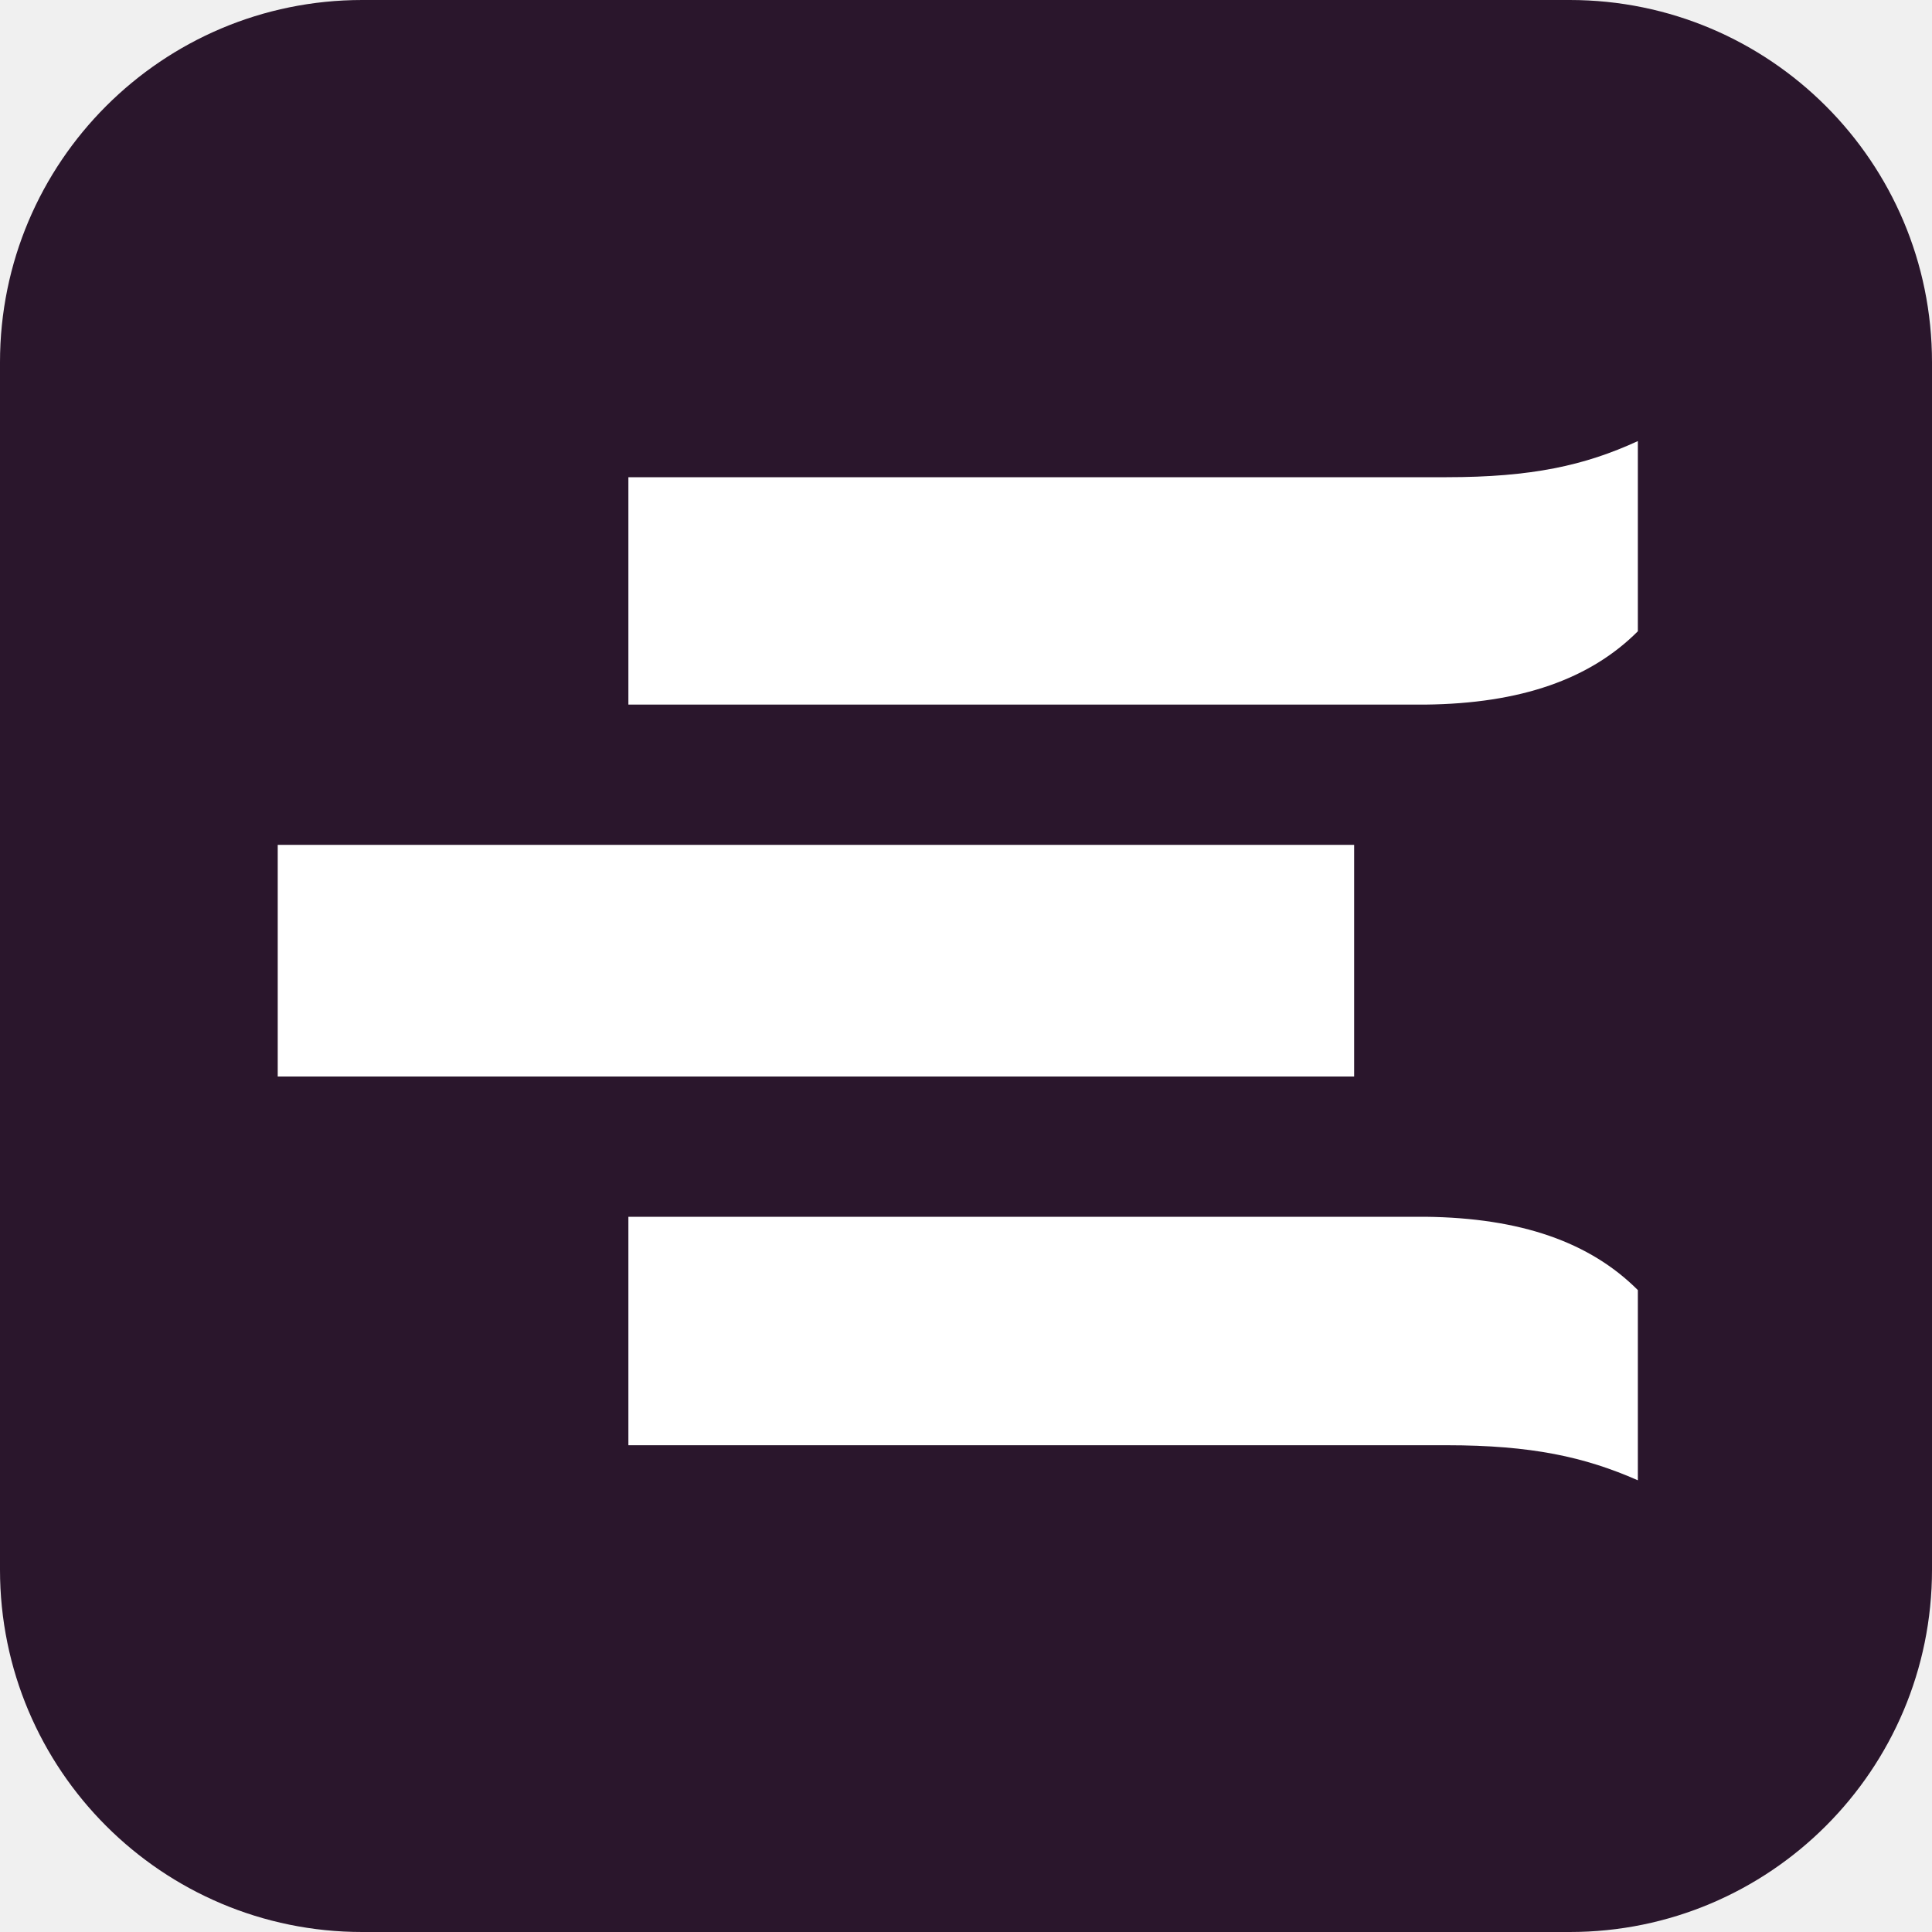
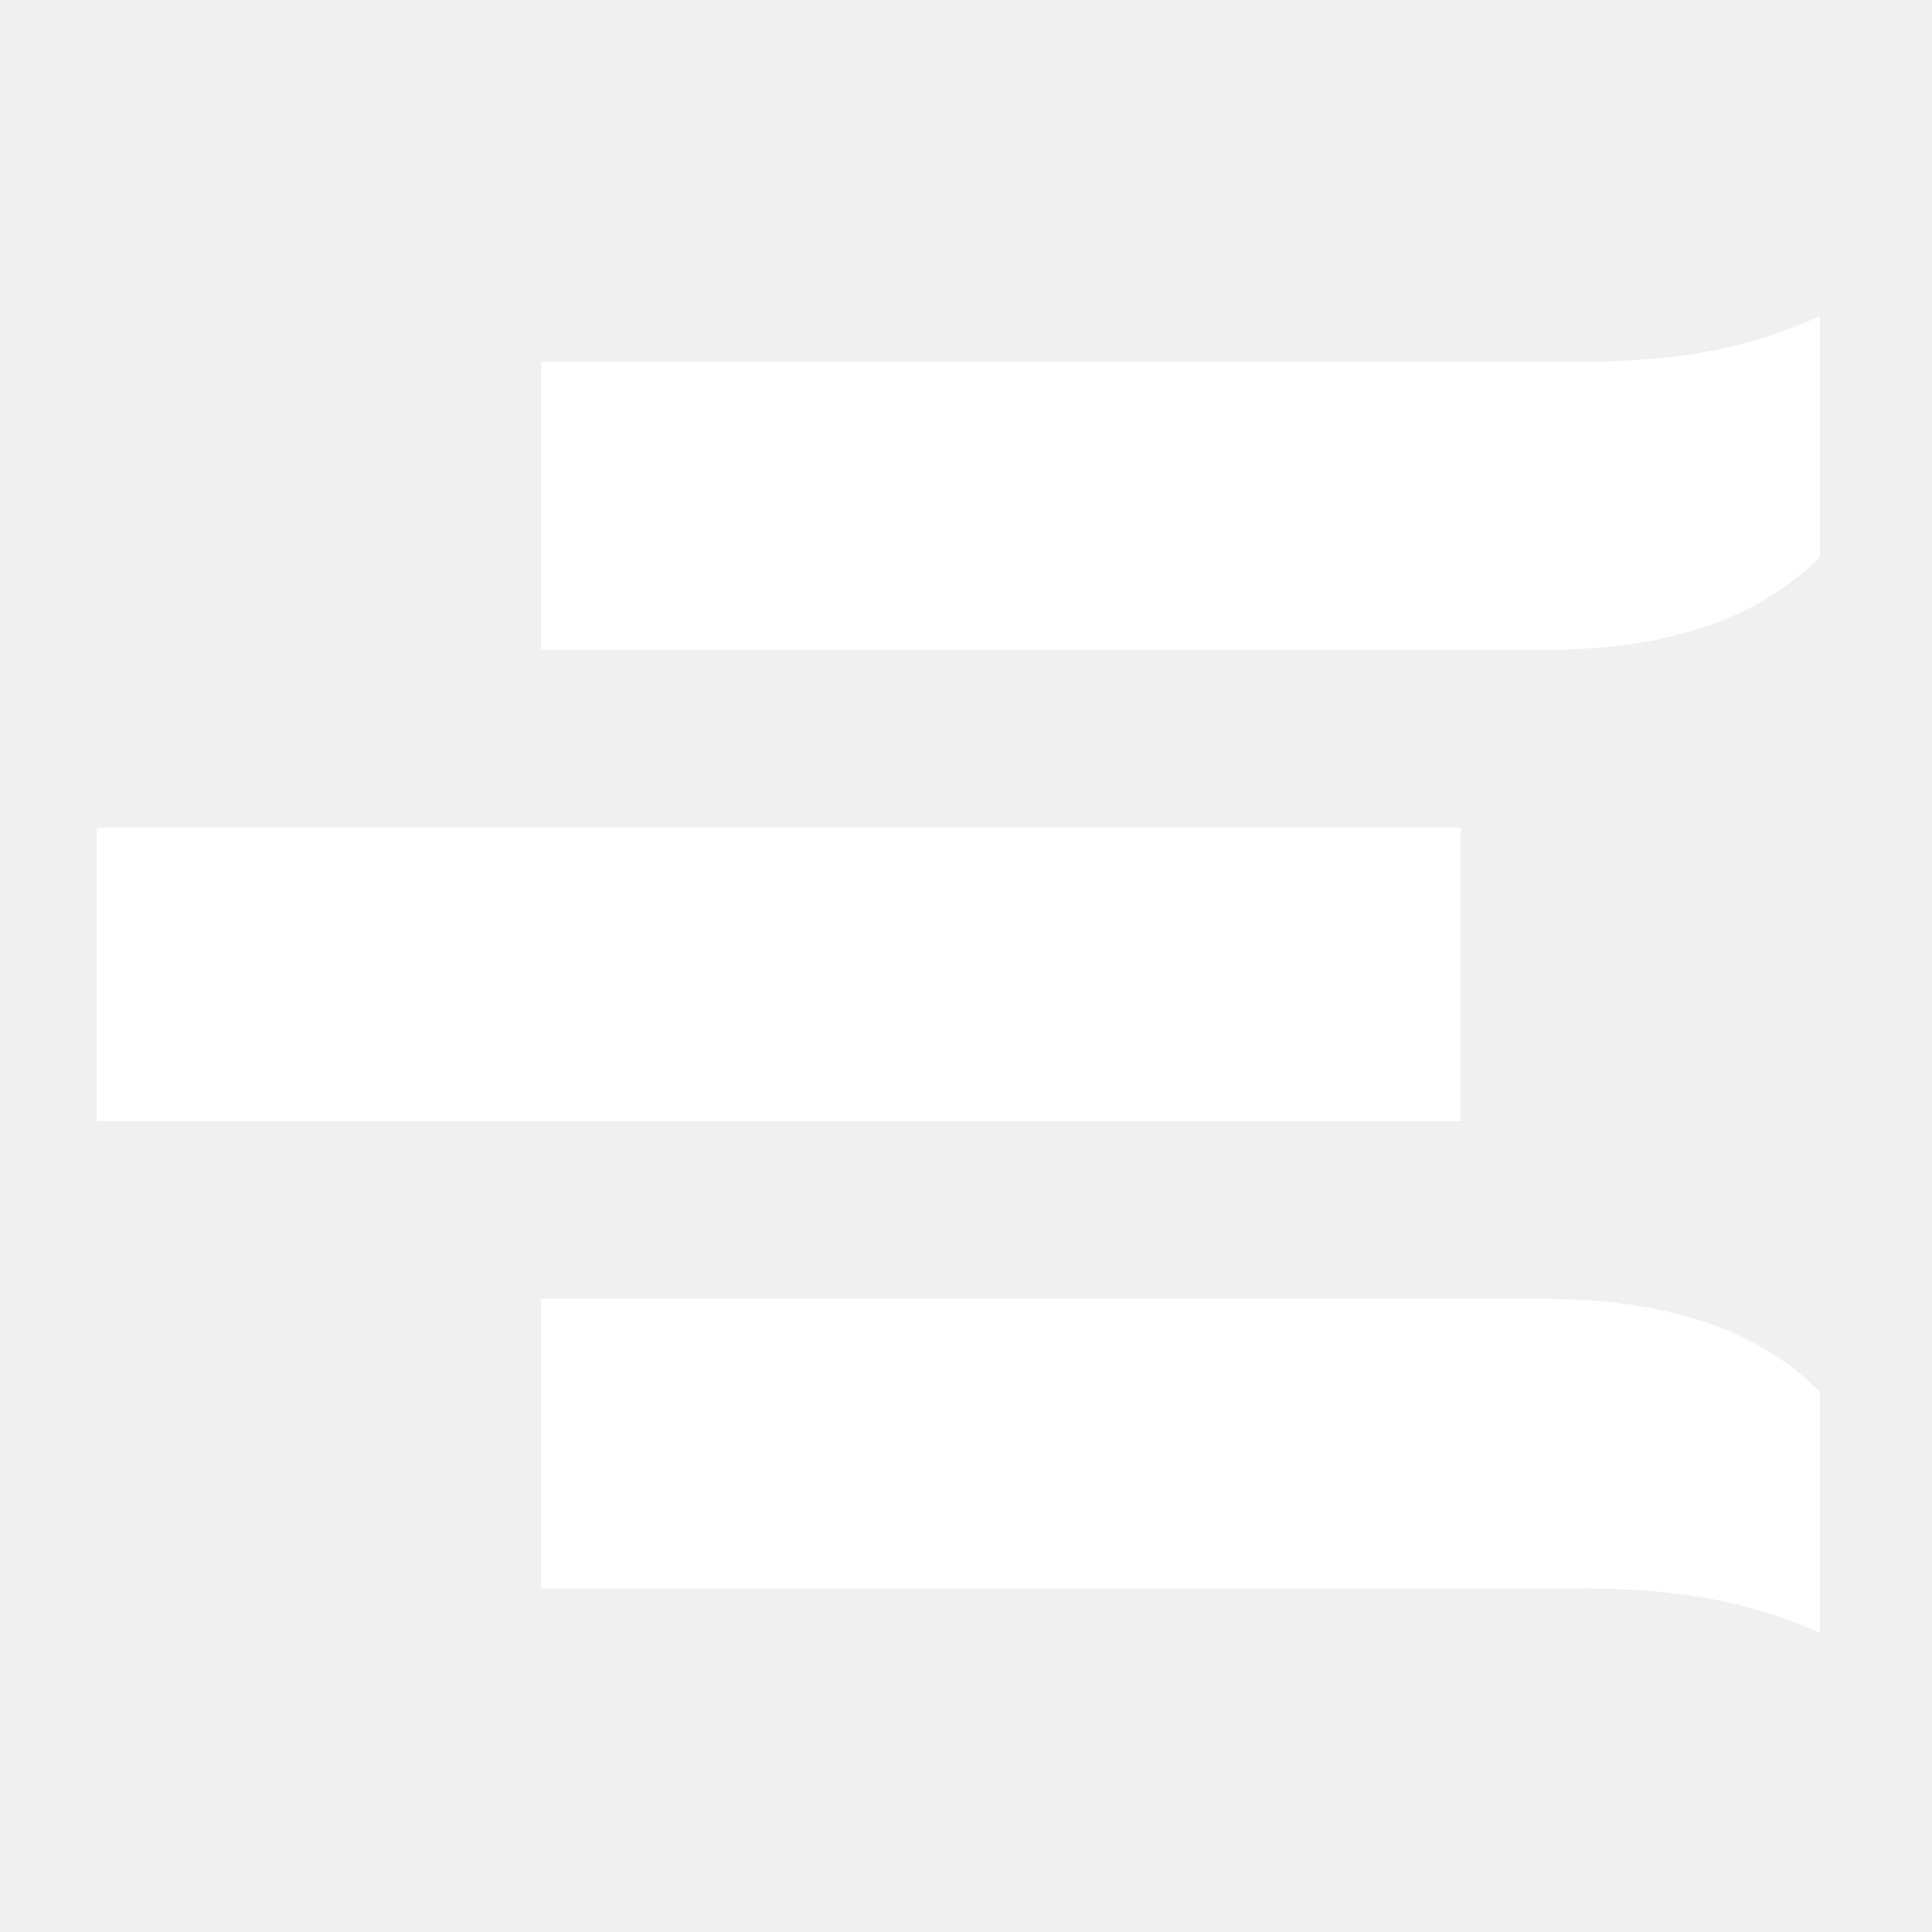
<svg xmlns="http://www.w3.org/2000/svg" viewBox="0 0 32 32">
-   <rect width="32" height="32" rx="6" fill="#2A162C" />
-   <g fill="#fff" transform="translate(4.6 7.2) scale(.176)">
+   <style>path{fill:#fff}@media (prefers-color-scheme:light){path{fill:#4C2256}}</style>
+   <g transform="translate(1.6 5.1) scale(.223)">
    <path d="M33 4H110C118 4 123 2.9 128 .6V18.5C123.5 23 117 25.3 108 25.4H33Z" />
    <path d="M0 38.6H101.3V60.4H0Z" />
    <path d="M33 73.6H108C117 73.7 123.5 76 128 80.5V98.4C123 96.2 118 95.1 110 95.1H33Z" />
  </g>
</svg>
